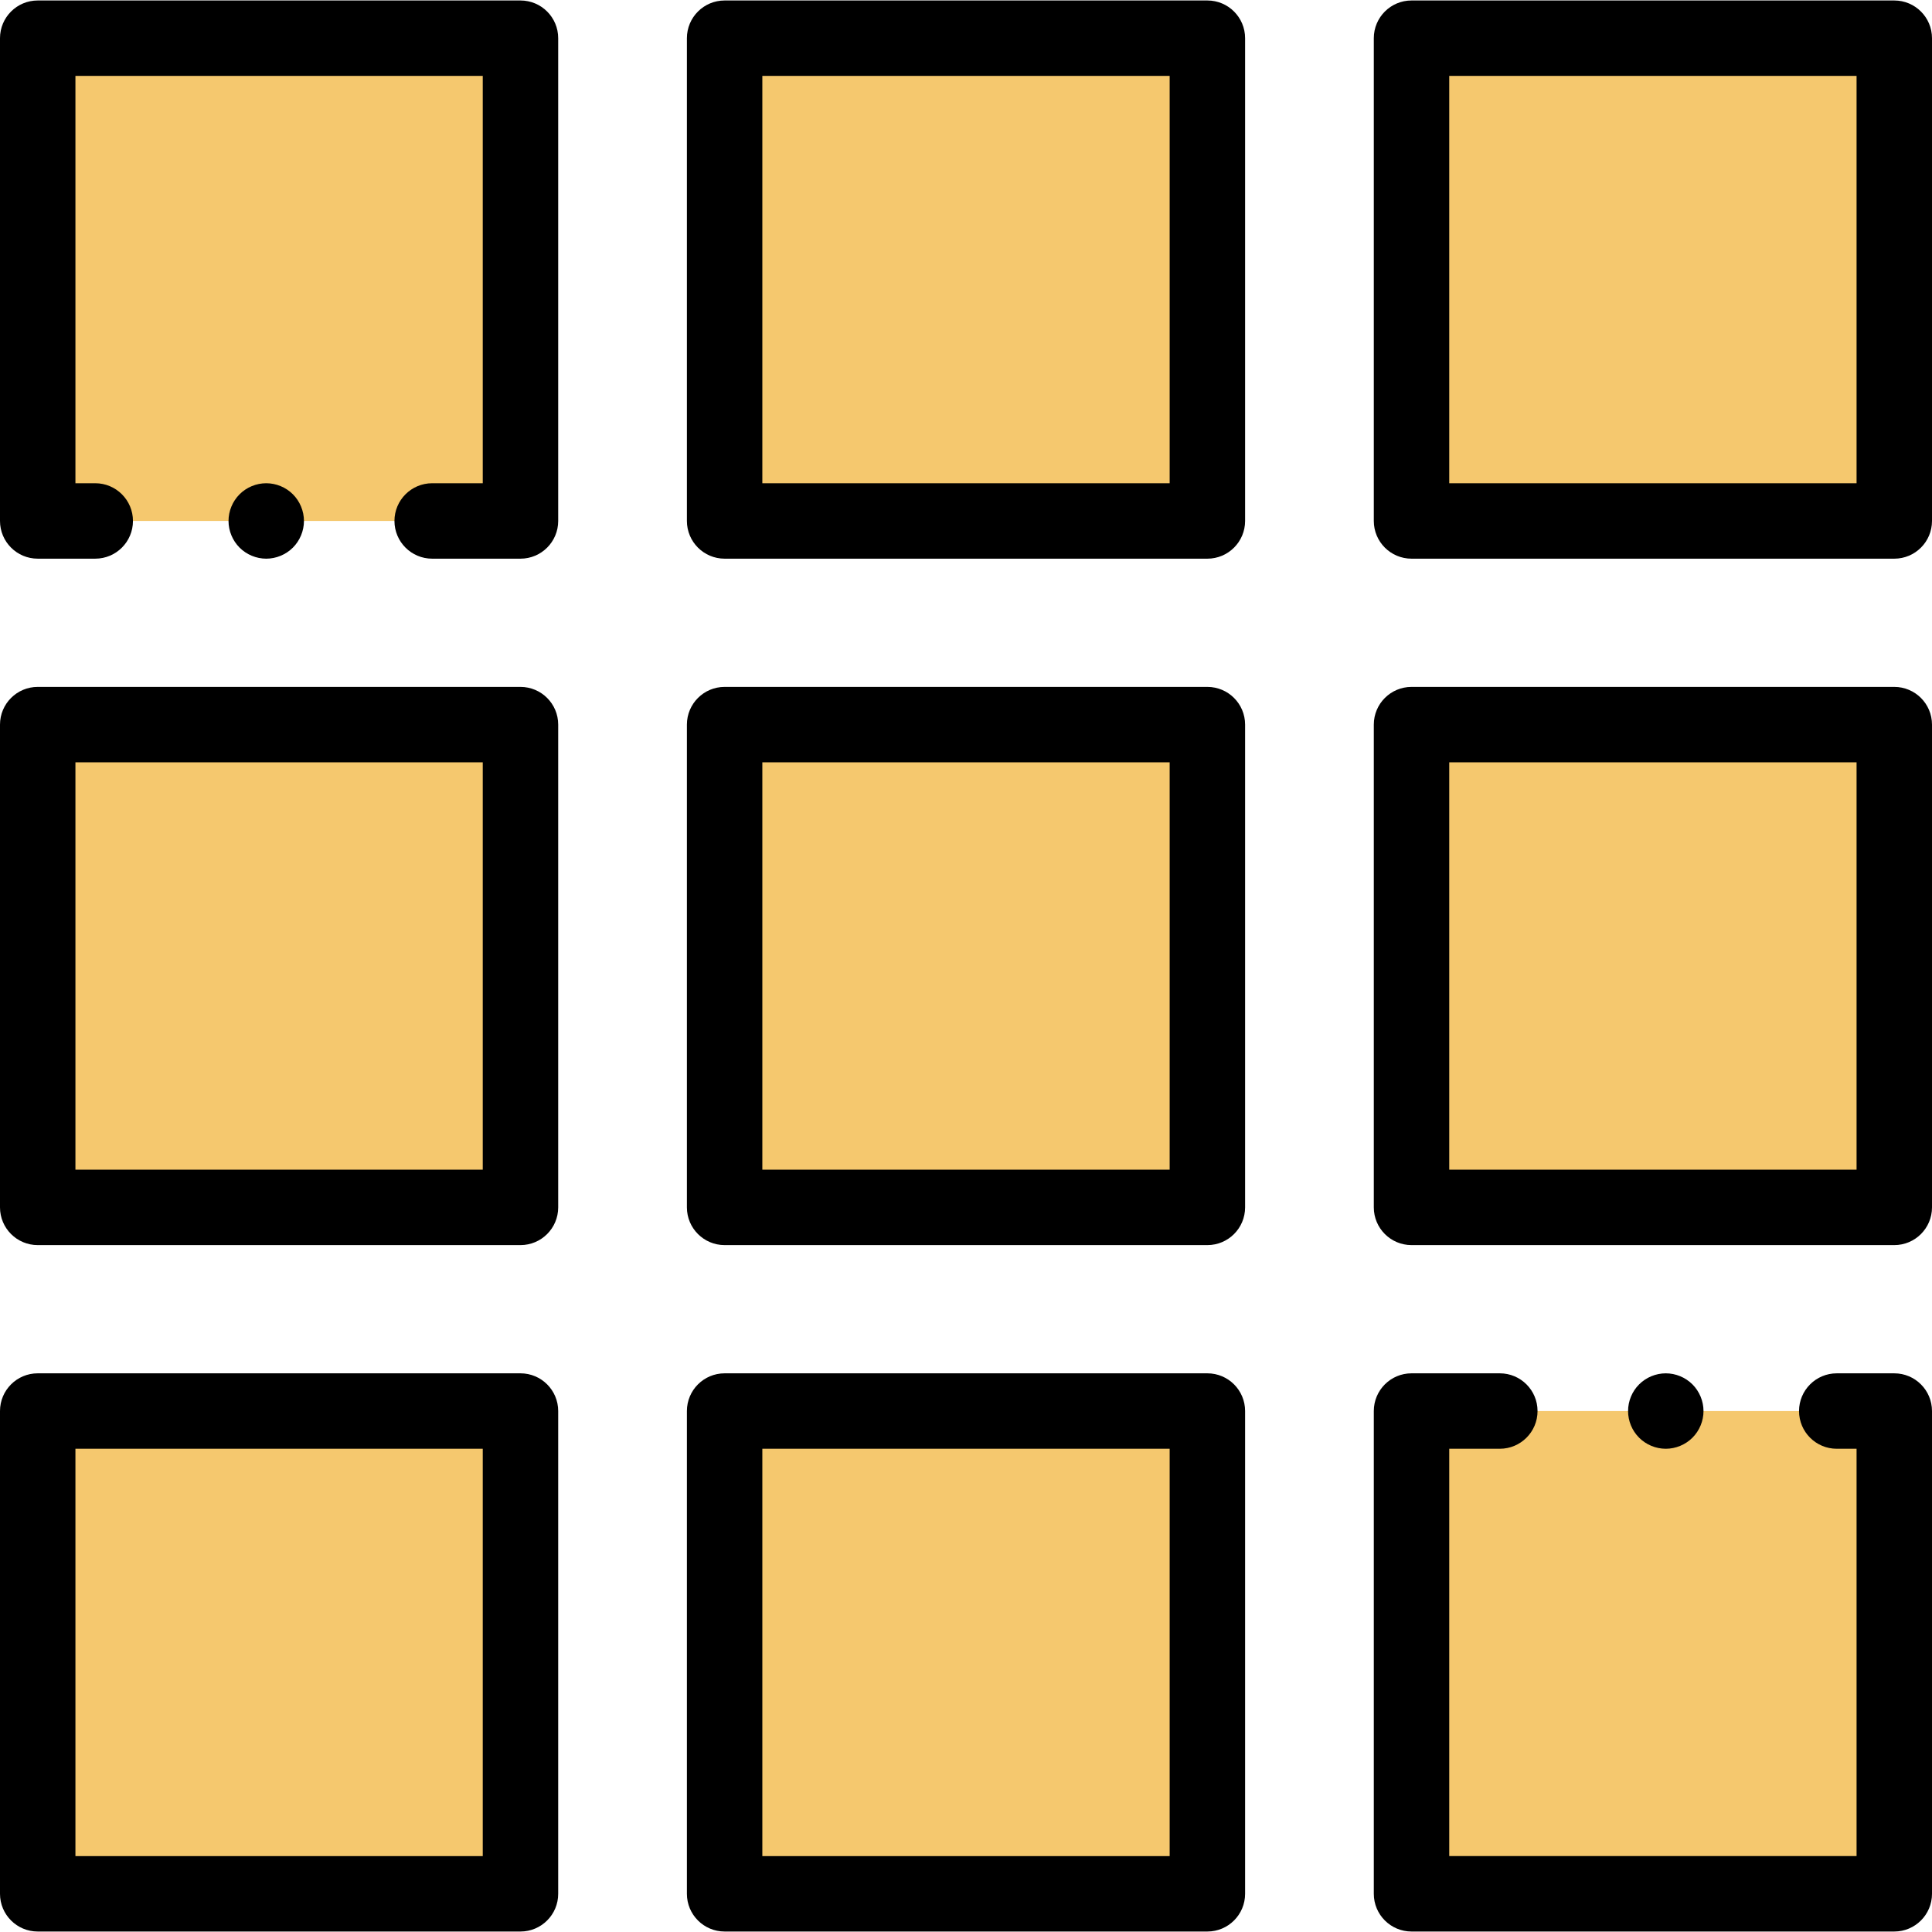
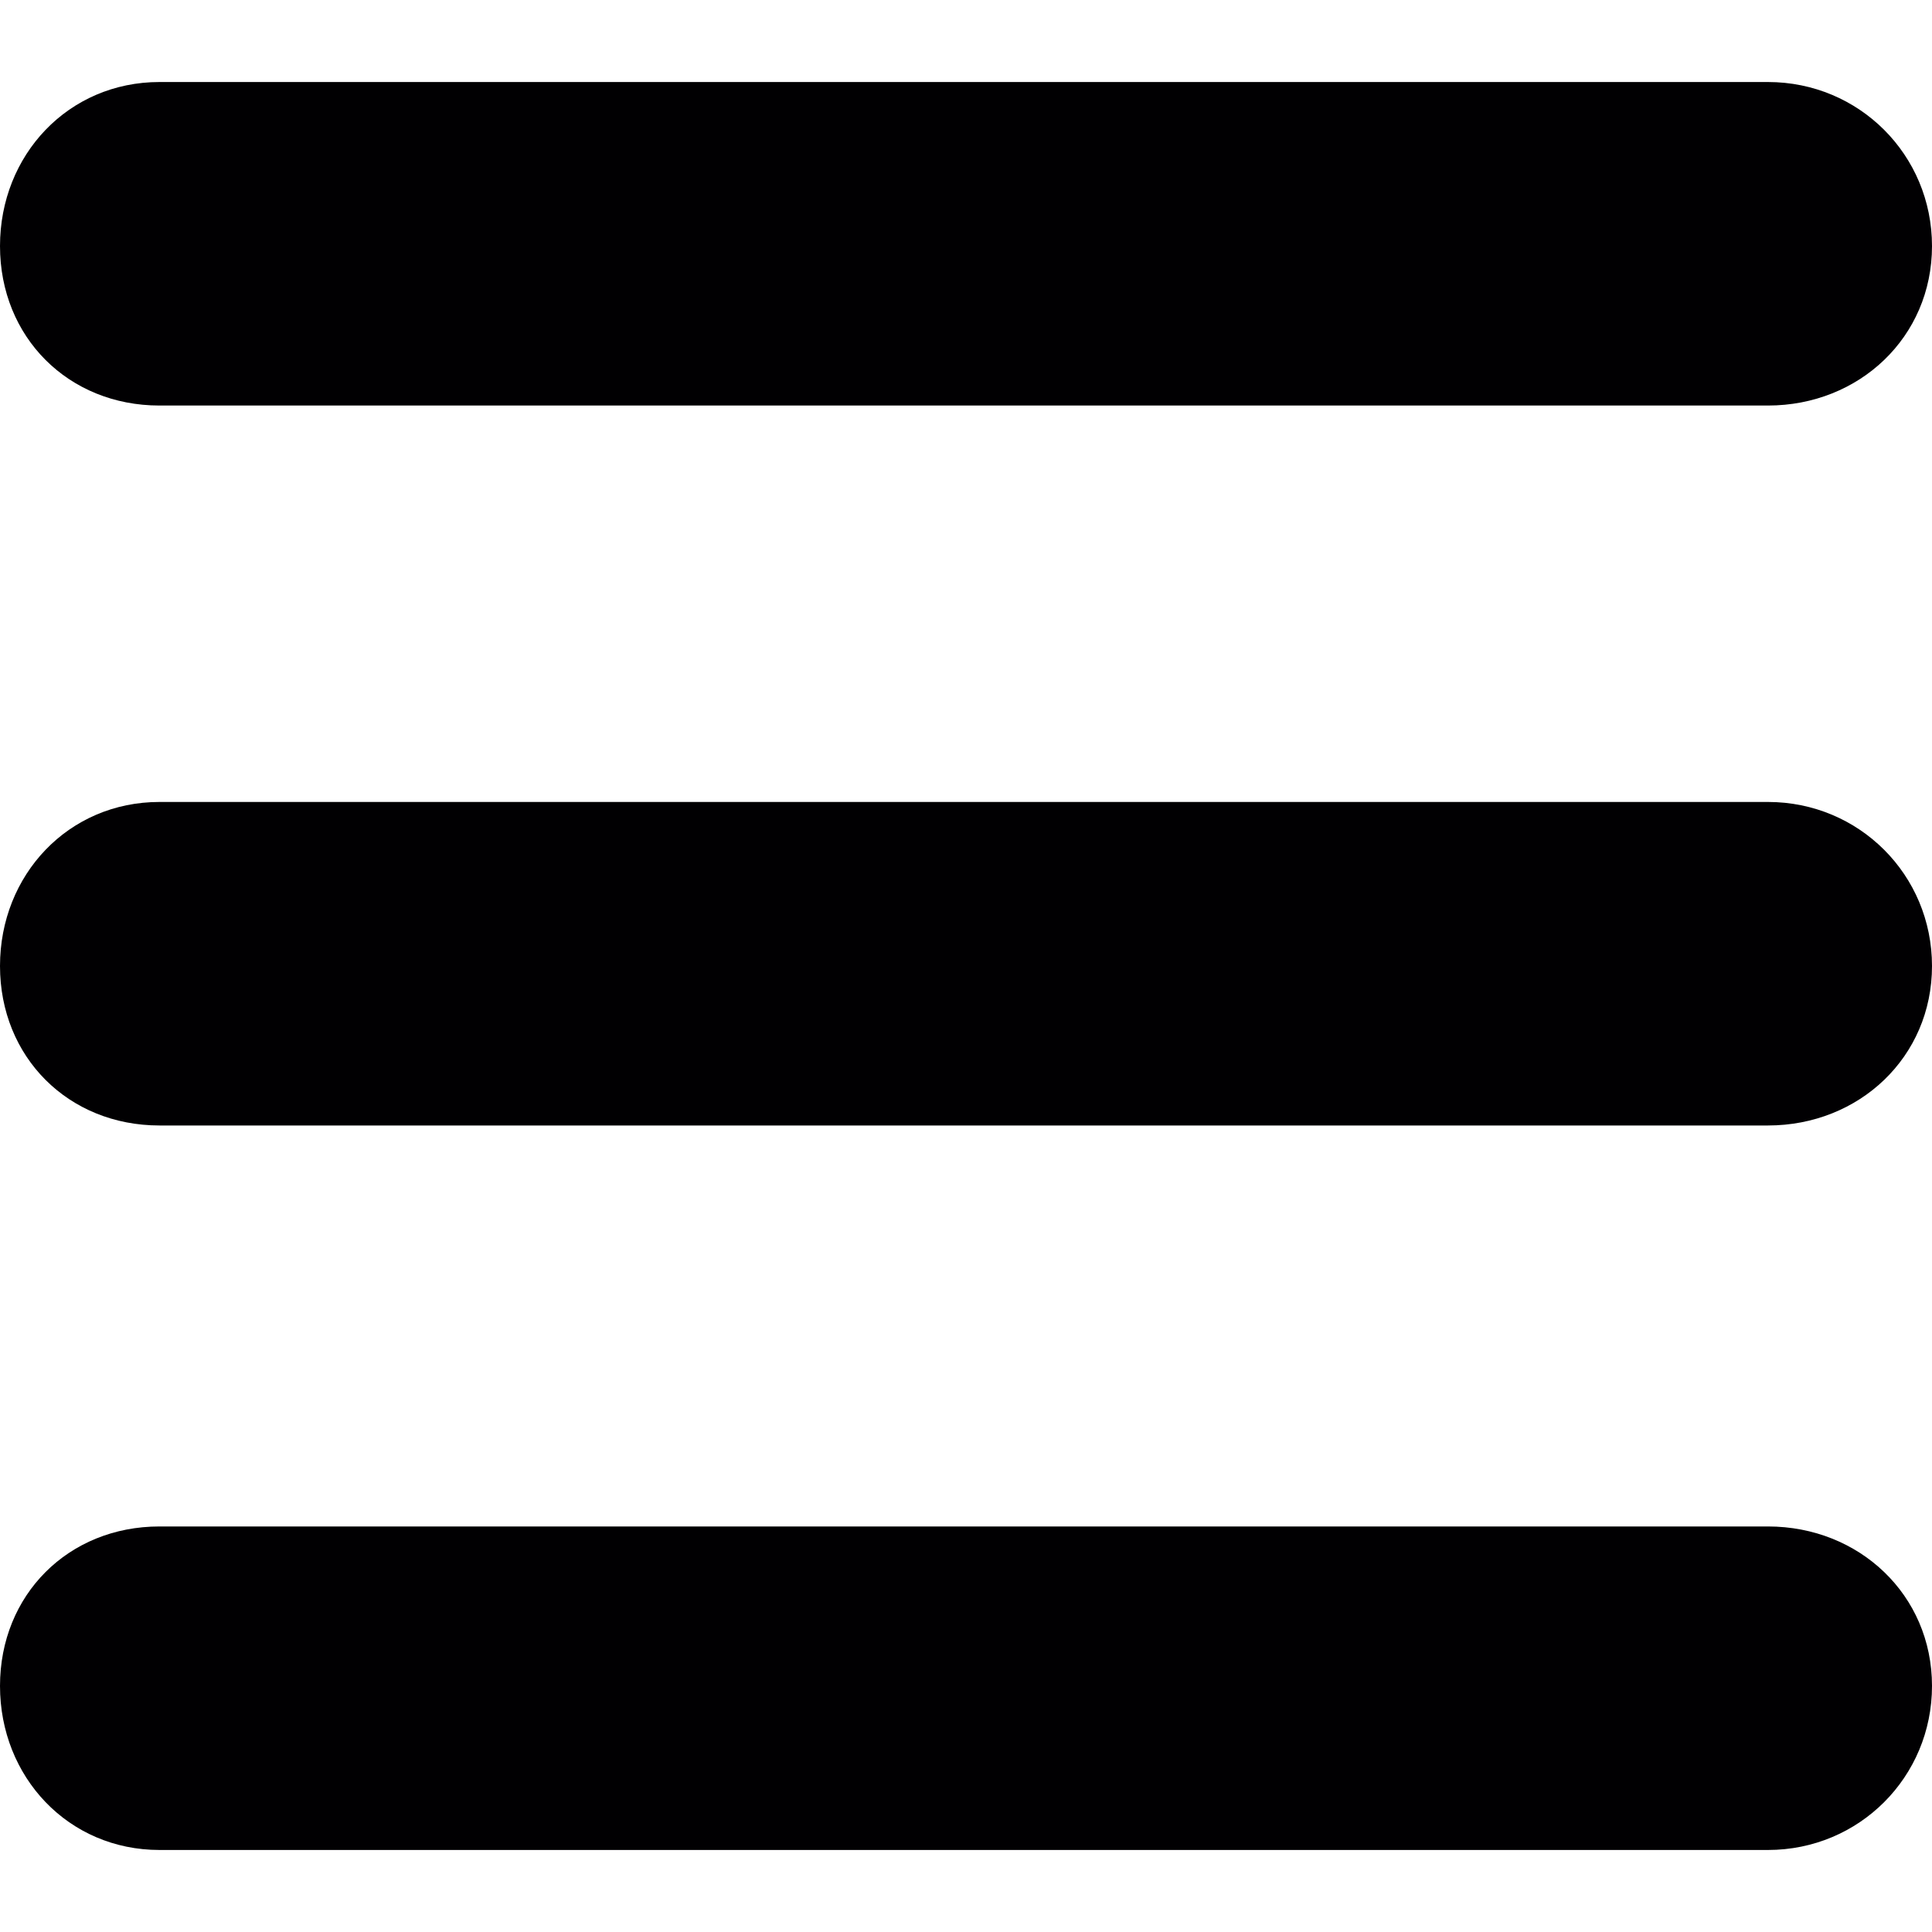
- <svg xmlns="http://www.w3.org/2000/svg" version="1.1" id="Capa_1" x="0px" y="0px" viewBox="0 0 512 512" style="enable-background:new 0 0 512 512;" xml:space="preserve">
+ <svg xmlns="http://www.w3.org/2000/svg" version="1.1" id="Capa_1" x="0px" y="0px" viewBox="0 0 424 424" style="enable-background:new 0 0 424 424;" xml:space="preserve">
  <g>
-     <rect x="9.995" y="10.122" style="fill:#F5C86E;" width="127.937" height="127.937" />
-     <rect x="192.035" y="10.122" style="fill:#F5C86E;" width="127.937" height="127.937" />
-     <rect x="374.064" y="10.122" style="fill:#F5C86E;" width="127.937" height="127.937" />
-     <rect x="9.995" y="192.035" style="fill:#F5C86E;" width="127.937" height="127.937" />
-     <rect x="192.035" y="192.035" style="fill:#F5C86E;" width="127.937" height="127.937" />
-     <rect x="374.064" y="192.035" style="fill:#F5C86E;" width="127.937" height="127.937" />
-     <rect x="9.995" y="373.944" style="fill:#F5C86E;" width="127.937" height="127.937" />
-     <rect x="192.035" y="373.944" style="fill:#F5C86E;" width="127.937" height="127.937" />
-     <rect x="374.064" y="373.944" style="fill:#F5C86E;" width="127.937" height="127.937" />
+     <g>
+       <path style="fill:#010002;" d="M35,89C15,89,0,74,0,54s15-36,35-36h353c20,0,36,16,36,36s-16,35-36,35H35z" />
+       <path style="fill:#010002;" d="M388,176c20,0,36,16,36,36s-16,35-36,35H35c-20,0-35-15-35-35s15-36,35-36H388z" />
+       <path style="fill:#010002;" d="M388,335c20,0,36,15,36,35s-16,36-36,36H35c-20,0-35-16-35-36s15-35,35-35H388z" />
+     </g>
  </g>
-   <path d="M319.968,148.054H192.032c-5.52,0-9.995-4.476-9.995-9.995V10.122c0-5.519,4.475-9.995,9.995-9.995h127.937  c5.52,0,9.995,4.476,9.995,9.995v127.937C329.963,143.578,325.488,148.054,319.968,148.054z M202.027,128.063h107.946V20.117  H202.027L202.027,128.063L202.027,128.063z" />
-   <path d="M502.005,148.054H374.068c-5.52,0-9.995-4.476-9.995-9.995V10.122c0-5.519,4.475-9.995,9.995-9.995h127.937  c5.52,0,9.995,4.476,9.995,9.995v127.937C512,143.578,507.525,148.054,502.005,148.054z M384.063,128.063H492.01V20.117H384.063  V128.063z" />
-   <path d="M137.932,329.963H9.995c-5.52,0-9.995-4.476-9.995-9.995V192.032c0-5.519,4.475-9.995,9.995-9.995h127.937  c5.52,0,9.995,4.476,9.995,9.995v127.937C147.927,325.487,143.452,329.963,137.932,329.963z M19.99,309.973h107.946V202.027H19.99  V309.973z" />
-   <path d="M319.968,329.963H192.032c-5.52,0-9.995-4.476-9.995-9.995V192.032c0-5.519,4.475-9.995,9.995-9.995h127.937  c5.52,0,9.995,4.476,9.995,9.995v127.937C329.963,325.487,325.488,329.963,319.968,329.963z M202.027,309.973h107.946V202.027  H202.027L202.027,309.973L202.027,309.973z" />
-   <path d="M502.005,329.963H374.068c-5.52,0-9.995-4.476-9.995-9.995V192.032c0-5.519,4.475-9.995,9.995-9.995h127.937  c5.52,0,9.995,4.476,9.995,9.995v127.937C512,325.487,507.525,329.963,502.005,329.963z M384.063,309.973H492.01V202.027H384.063  V309.973z" />
-   <path d="M137.932,511.873H9.995c-5.52,0-9.995-4.476-9.995-9.995V373.941c0-5.519,4.475-9.995,9.995-9.995h127.937  c5.52,0,9.995,4.476,9.995,9.995v127.937C147.927,507.397,143.452,511.873,137.932,511.873z M19.99,491.883h107.946V383.937H19.99  V491.883z" />
-   <path d="M319.968,511.873H192.032c-5.52,0-9.995-4.476-9.995-9.995V373.941c0-5.519,4.475-9.995,9.995-9.995h127.937  c5.52,0,9.995,4.476,9.995,9.995v127.937C329.963,507.397,325.488,511.873,319.968,511.873z M202.027,491.883h107.946V383.937  H202.027L202.027,491.883L202.027,491.883z" />
-   <path d="M441.451,383.937c-2.639,0-5.207-1.069-7.066-2.93c-1.869-1.858-2.929-4.437-2.929-7.065c0-2.629,1.059-5.207,2.929-7.066  c1.859-1.859,4.428-2.929,7.066-2.929c2.629,0,5.207,1.068,7.066,2.929c1.859,1.86,2.929,4.438,2.929,7.066  c0,2.629-1.069,5.207-2.929,7.065C446.658,382.867,444.08,383.937,441.451,383.937z" />
-   <path d="M502.005,511.873H374.068c-5.52,0-9.995-4.476-9.995-9.995V373.941c0-5.519,4.475-9.995,9.995-9.995h23.401  c5.52,0,9.995,4.476,9.995,9.995c0,5.519-4.475,9.995-9.995,9.995h-13.406v107.946H492.01V383.937h-5.251  c-5.52,0-9.995-4.476-9.995-9.995c0-5.519,4.475-9.995,9.995-9.995h15.246c5.52,0,9.995,4.476,9.995,9.995v127.937  C512,507.397,507.525,511.873,502.005,511.873z" />
-   <path d="M70.555,148.054c-2.629,0-5.207-1.069-7.066-2.93c-1.859-1.858-2.929-4.437-2.929-7.066c0-2.629,1.069-5.207,2.929-7.066  c1.859-1.859,4.428-2.929,7.066-2.929c2.629,0,5.207,1.068,7.066,2.929c1.859,1.859,2.929,4.438,2.929,7.066  c0,2.629-1.069,5.207-2.929,7.066C75.762,146.984,73.184,148.054,70.555,148.054z" />
-   <path d="M137.932,148.054H114.53c-5.52,0-9.995-4.476-9.995-9.995c0-5.519,4.475-9.995,9.995-9.995h13.406V20.117H19.99v107.946  h5.251c5.52,0,9.995,4.476,9.995,9.995c0,5.519-4.475,9.995-9.995,9.995H9.995c-5.52,0-9.995-4.476-9.995-9.995V10.122  c0-5.519,4.475-9.995,9.995-9.995h127.937c5.52,0,9.995,4.476,9.995,9.995v127.937C147.927,143.578,143.452,148.054,137.932,148.054  z" />
  <g>
</g>
  <g>
</g>
  <g>
</g>
  <g>
</g>
  <g>
</g>
  <g>
</g>
  <g>
</g>
  <g>
</g>
  <g>
</g>
  <g>
</g>
  <g>
</g>
  <g>
</g>
  <g>
</g>
  <g>
</g>
  <g>
</g>
</svg>
